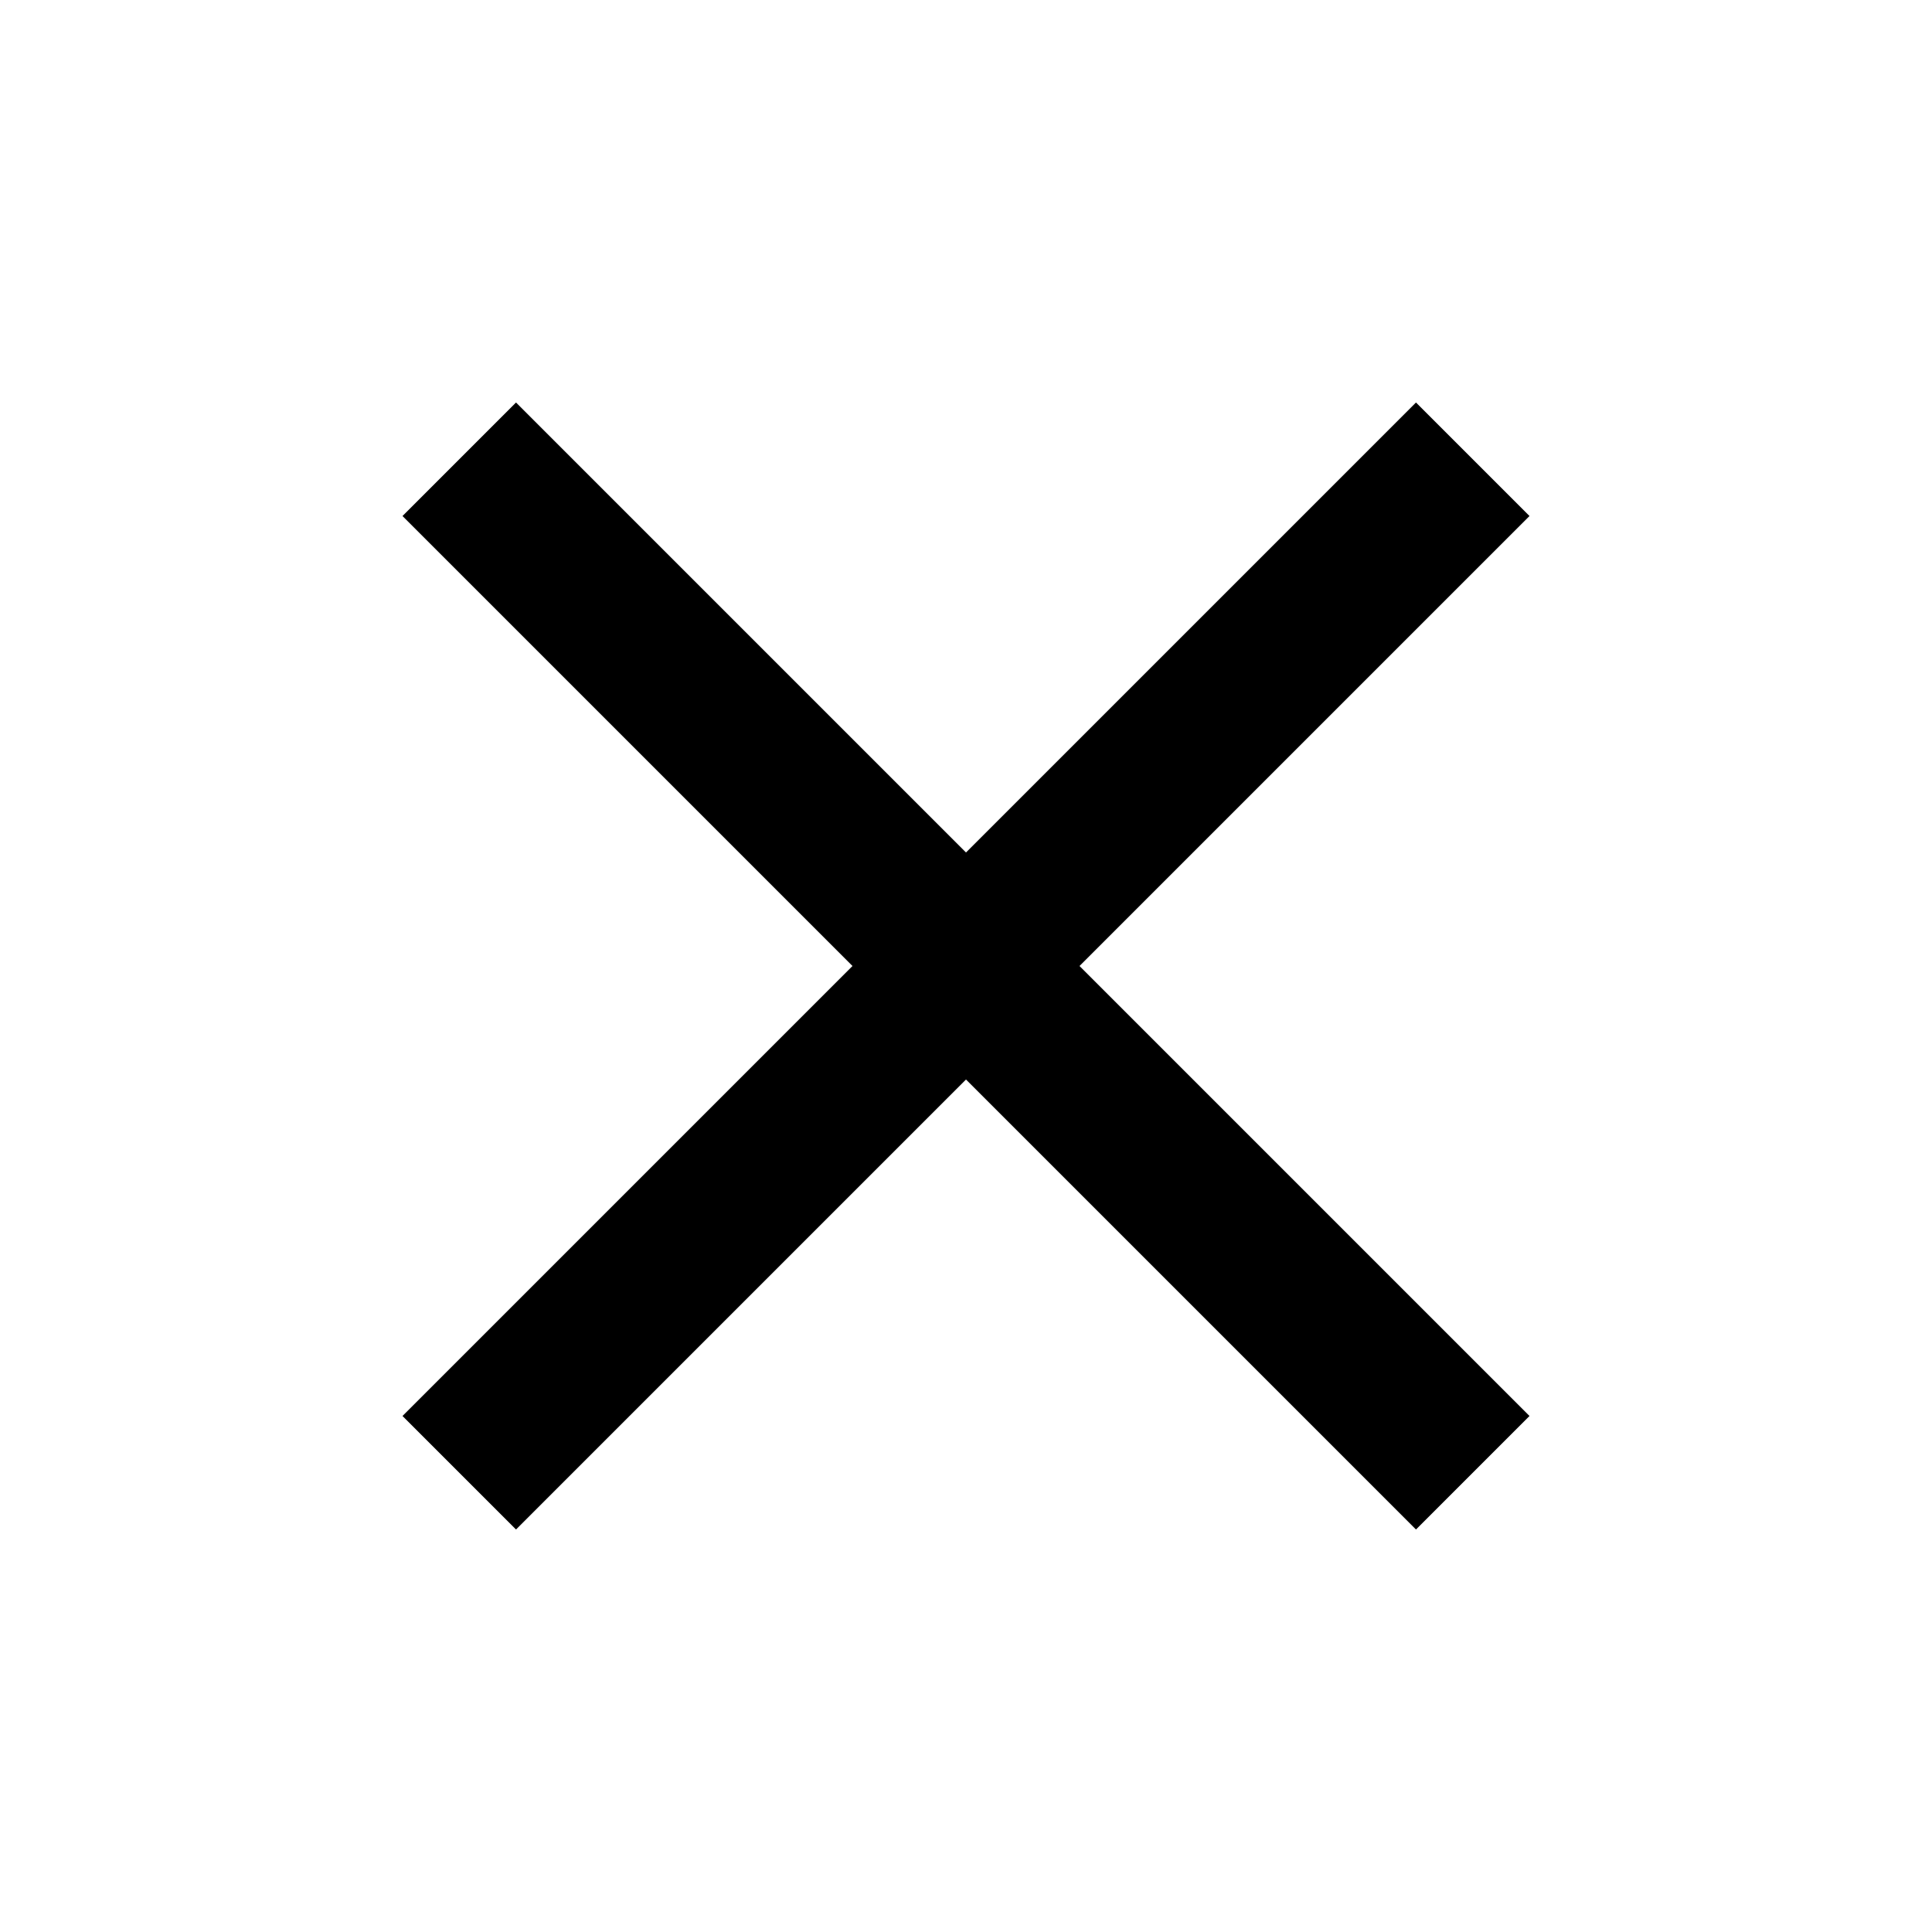
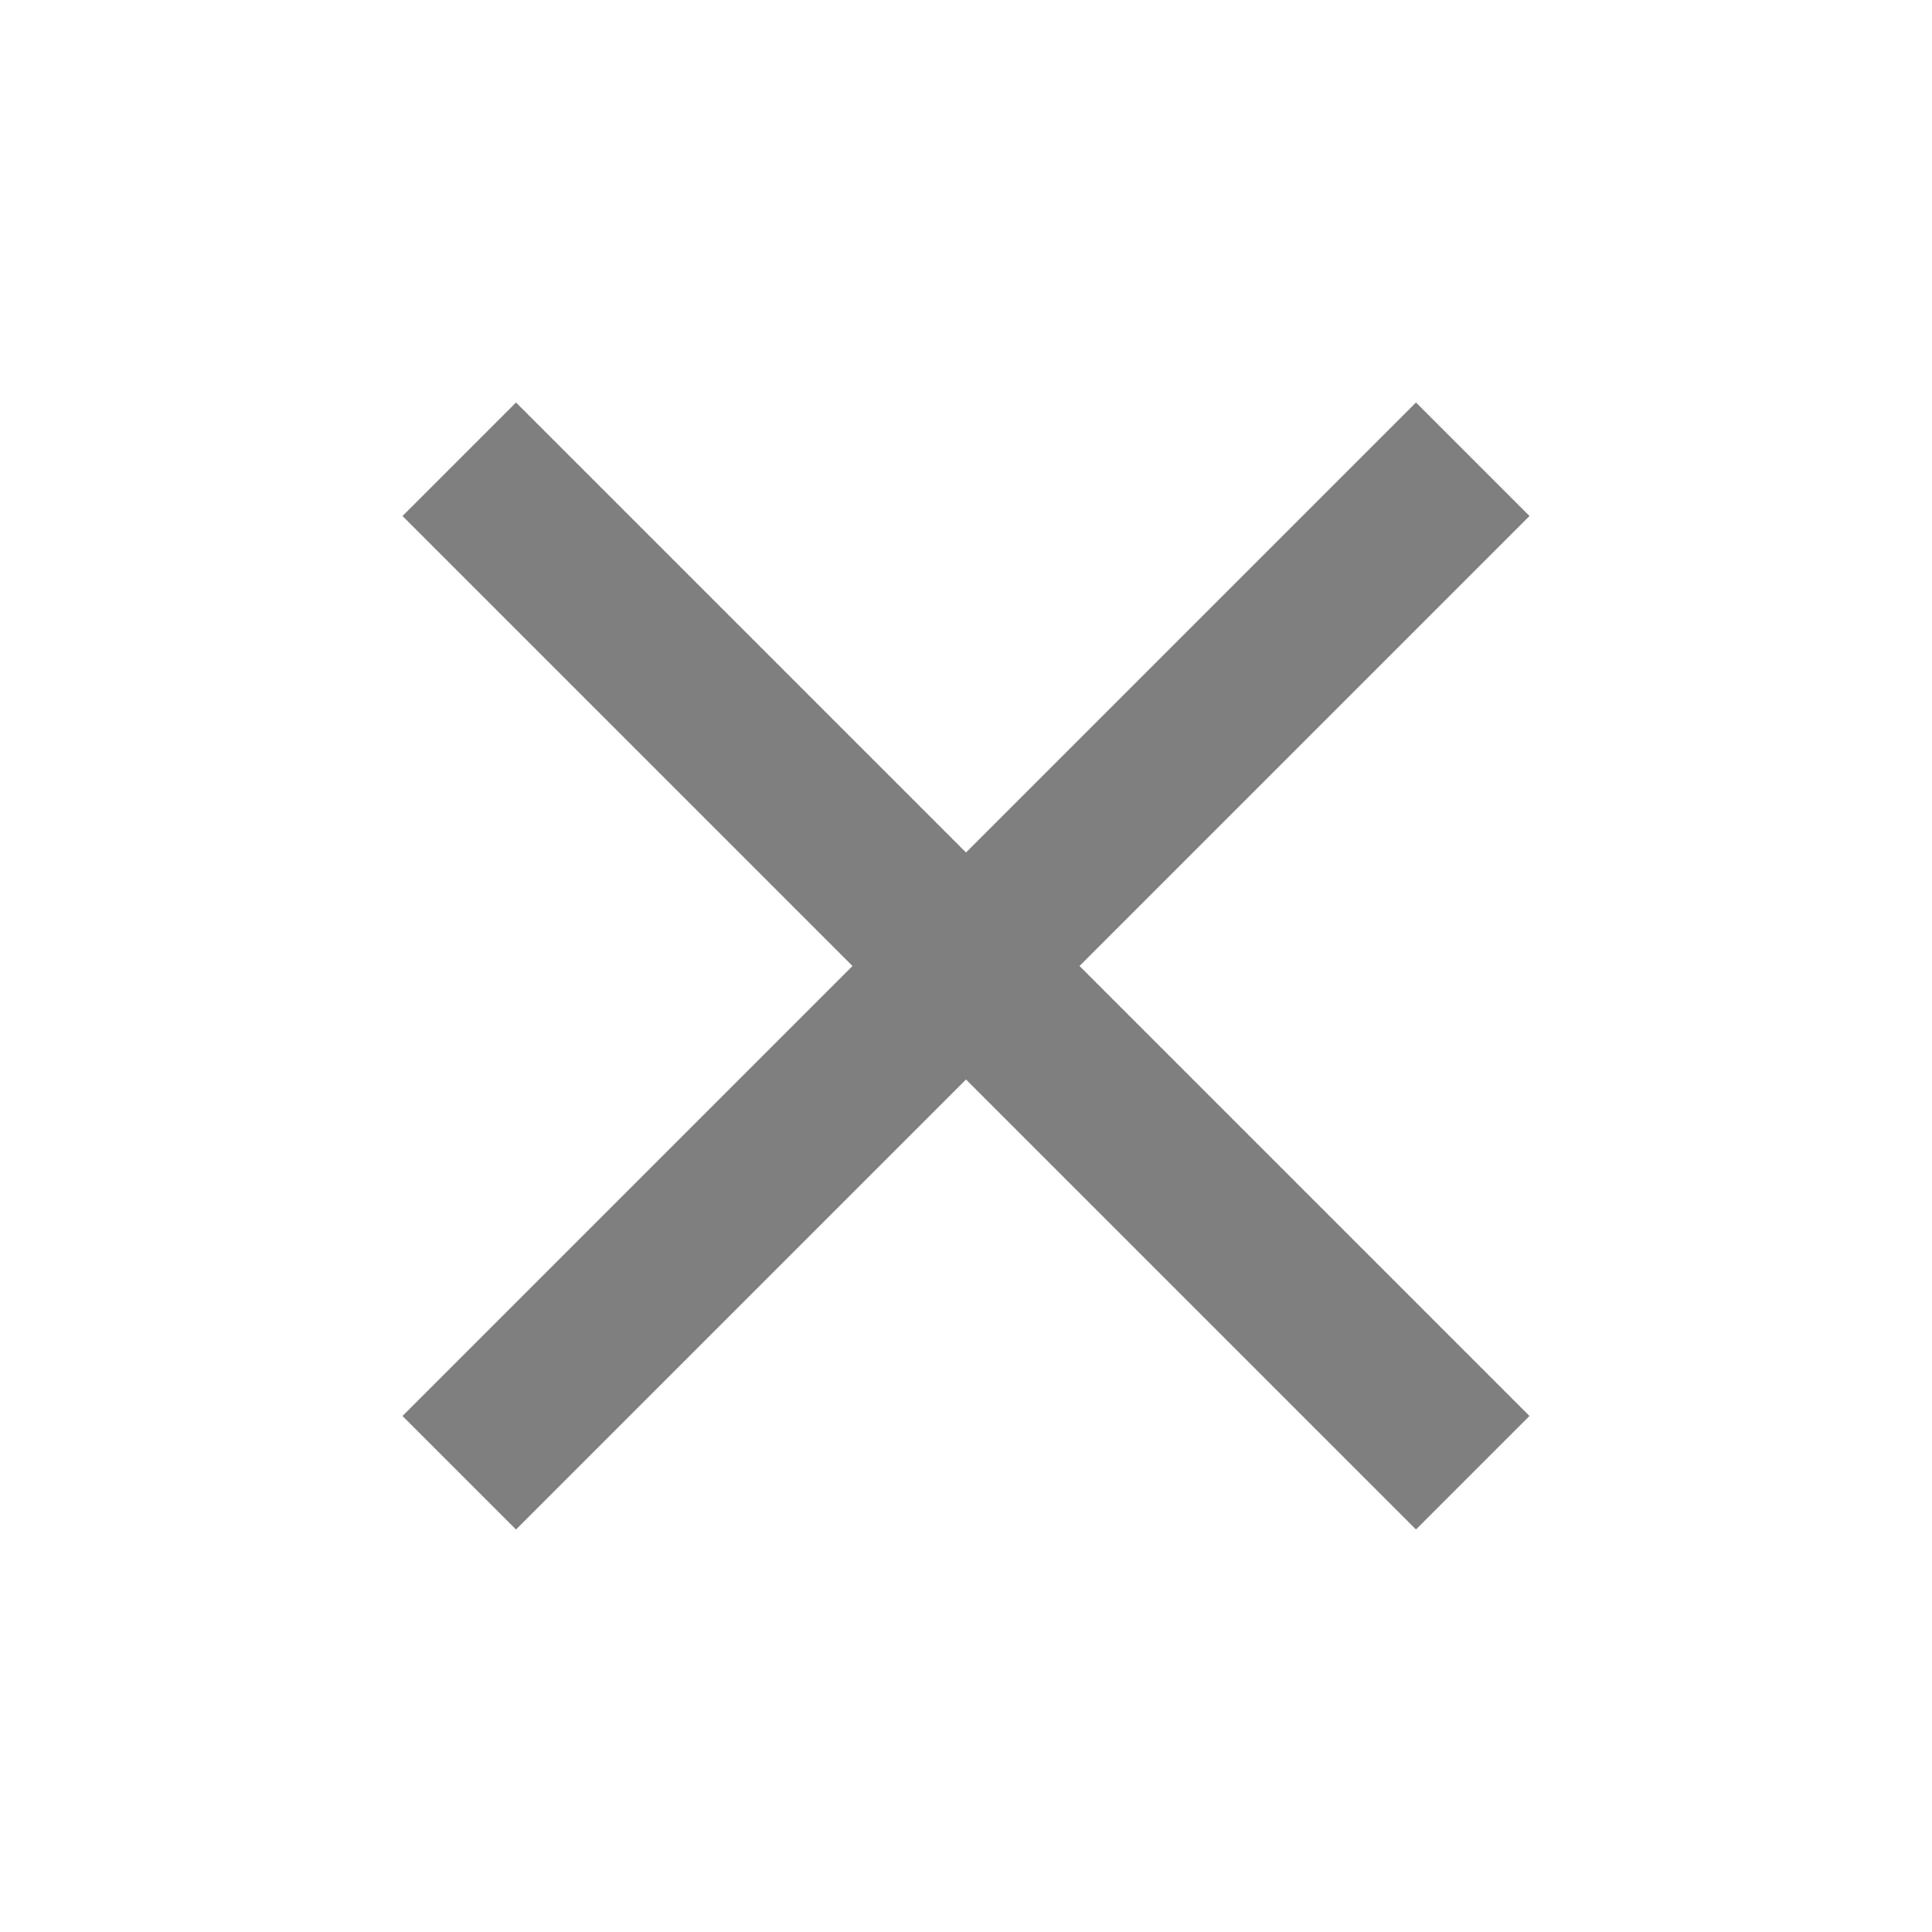
<svg xmlns="http://www.w3.org/2000/svg" viewBox="0 0 24 24" width="30" height="30">
  <style>
		tspan { white-space:pre }
		.shp0 { fill: none } 
- 		.shp1 { fill: #000000 } 
+ 		.shp1 { fill: #7f7f7f } 
	</style>
  <path id="Layer" class="shp0" d="M0 0L24 0L24 24L0 24L0 0Z" />
  <path id="Layer" class="shp1" d="M19 6.41L17.59 5L12 10.59L6.41 5L5 6.41L10.59 12L5 17.59L6.41 19L12 13.41L17.59 19L19 17.59L13.41 12L19 6.41Z" />
</svg>
